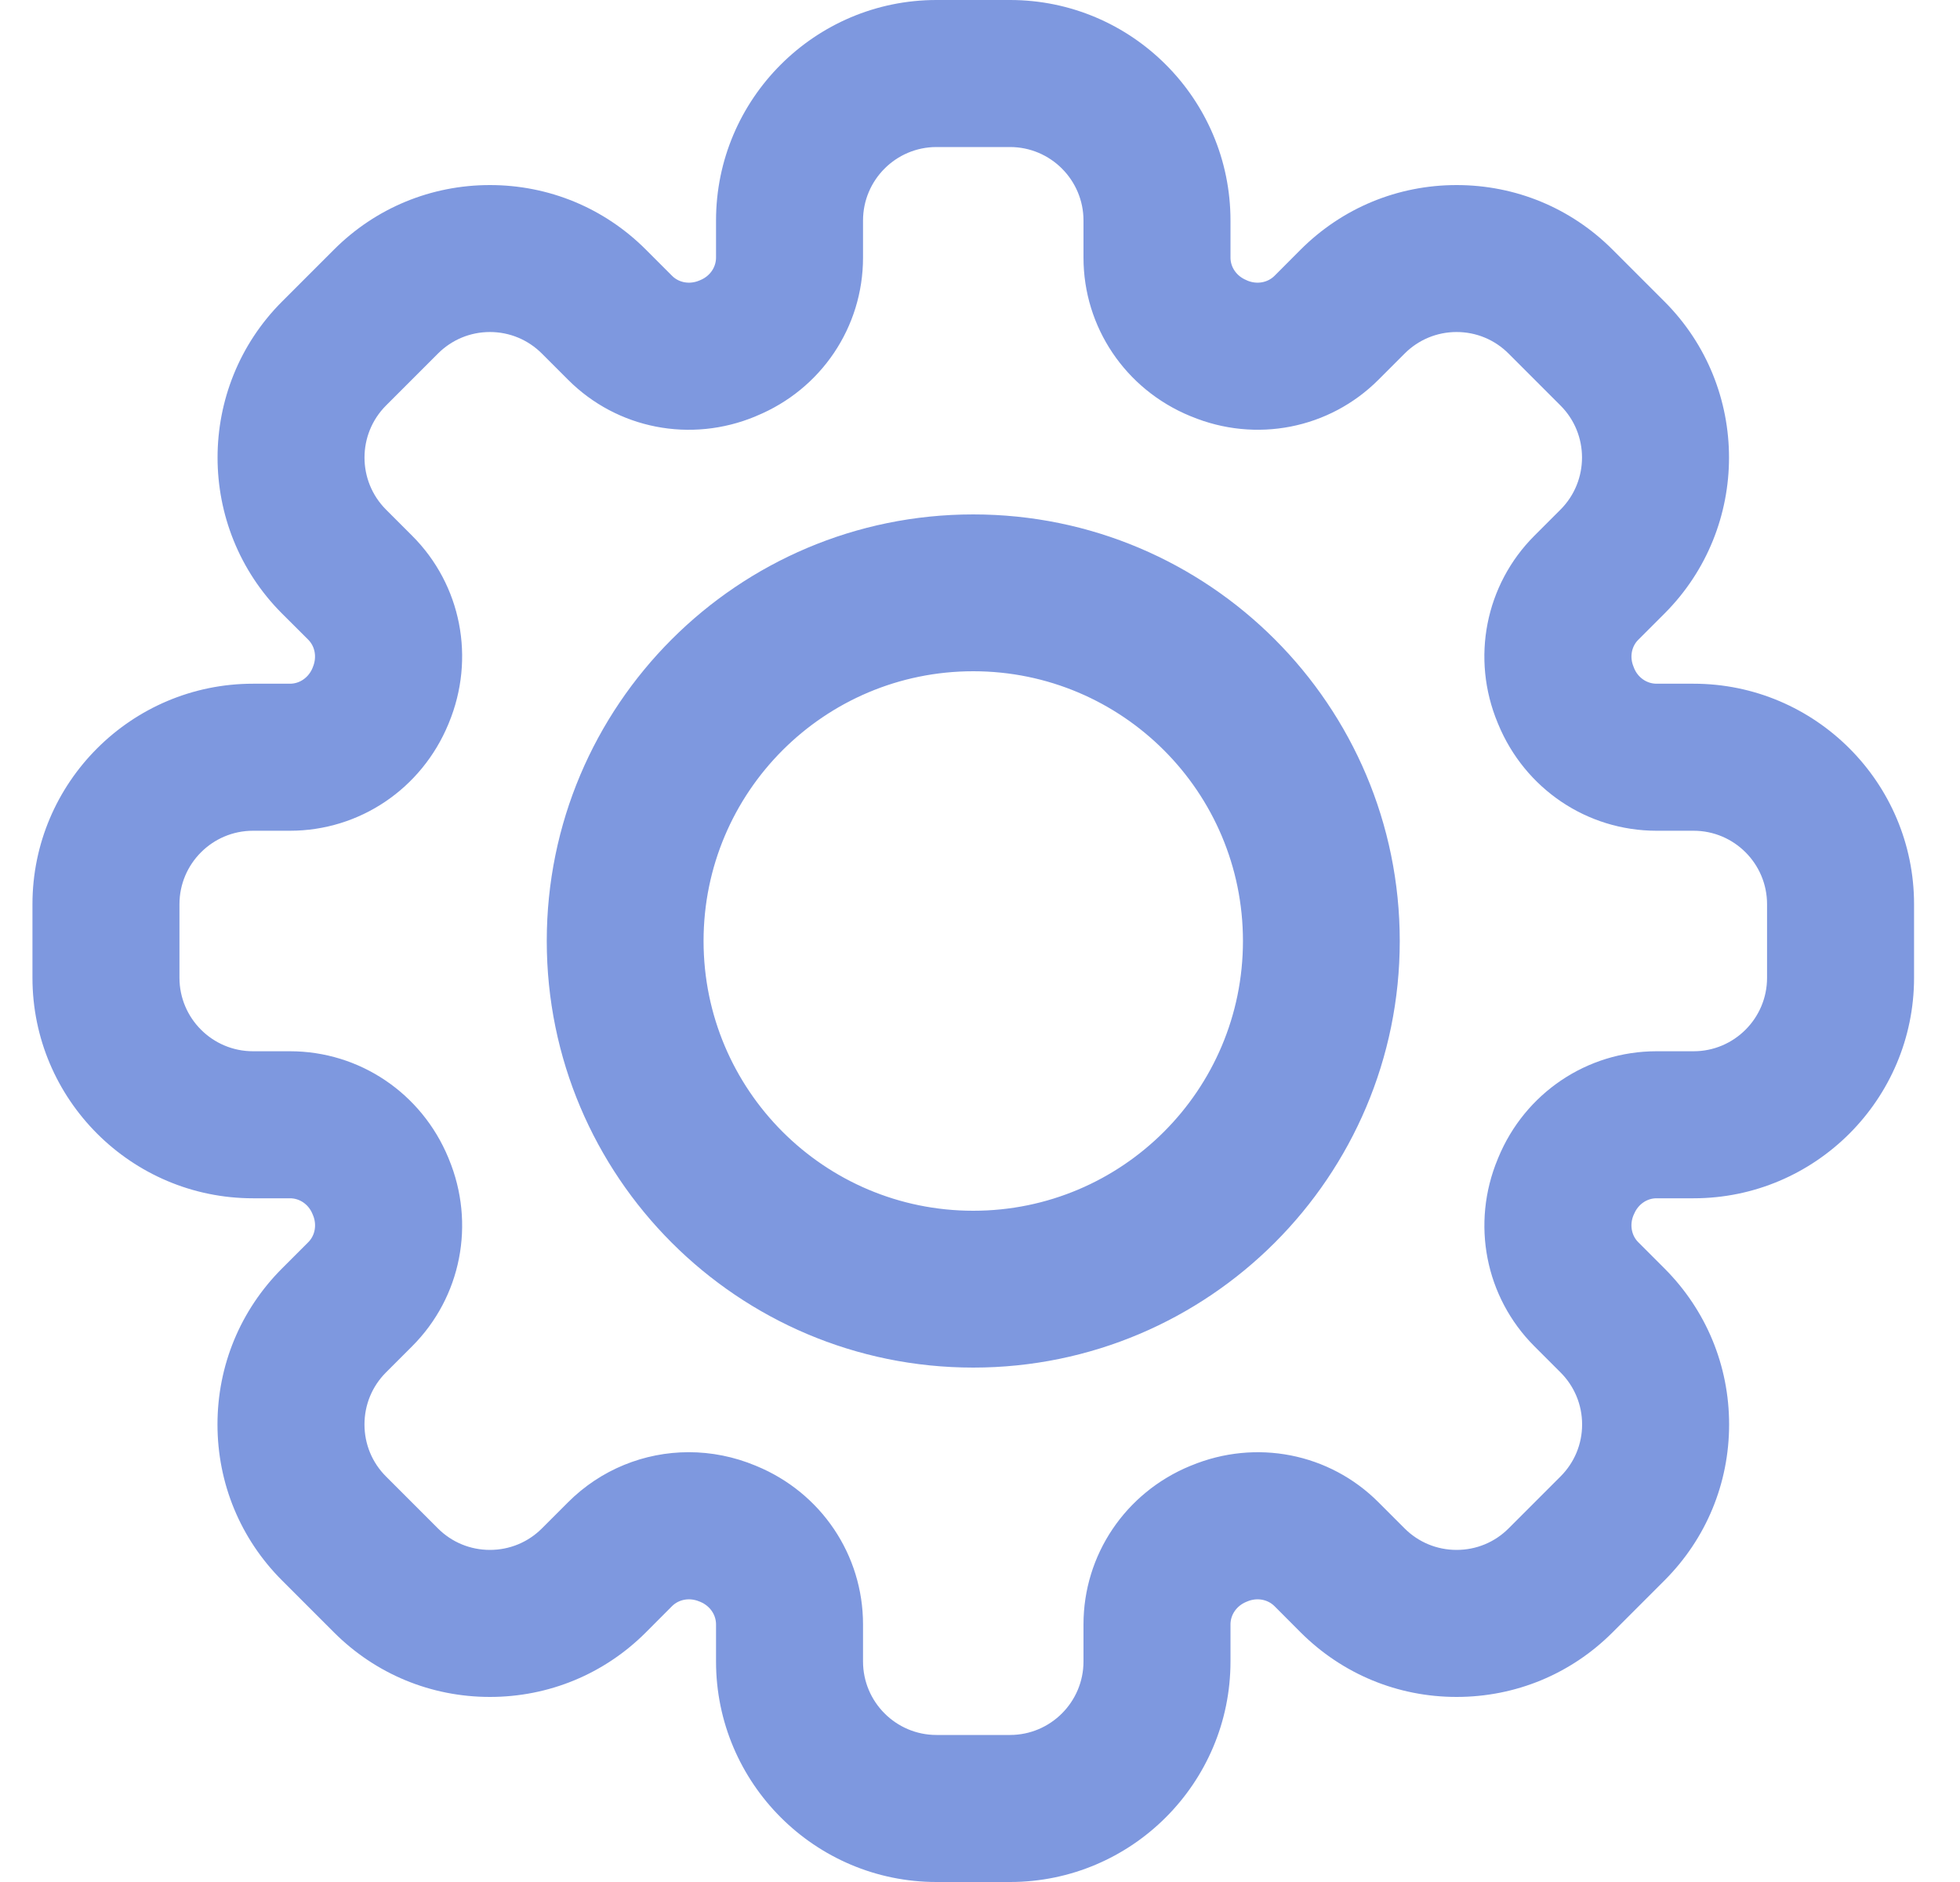
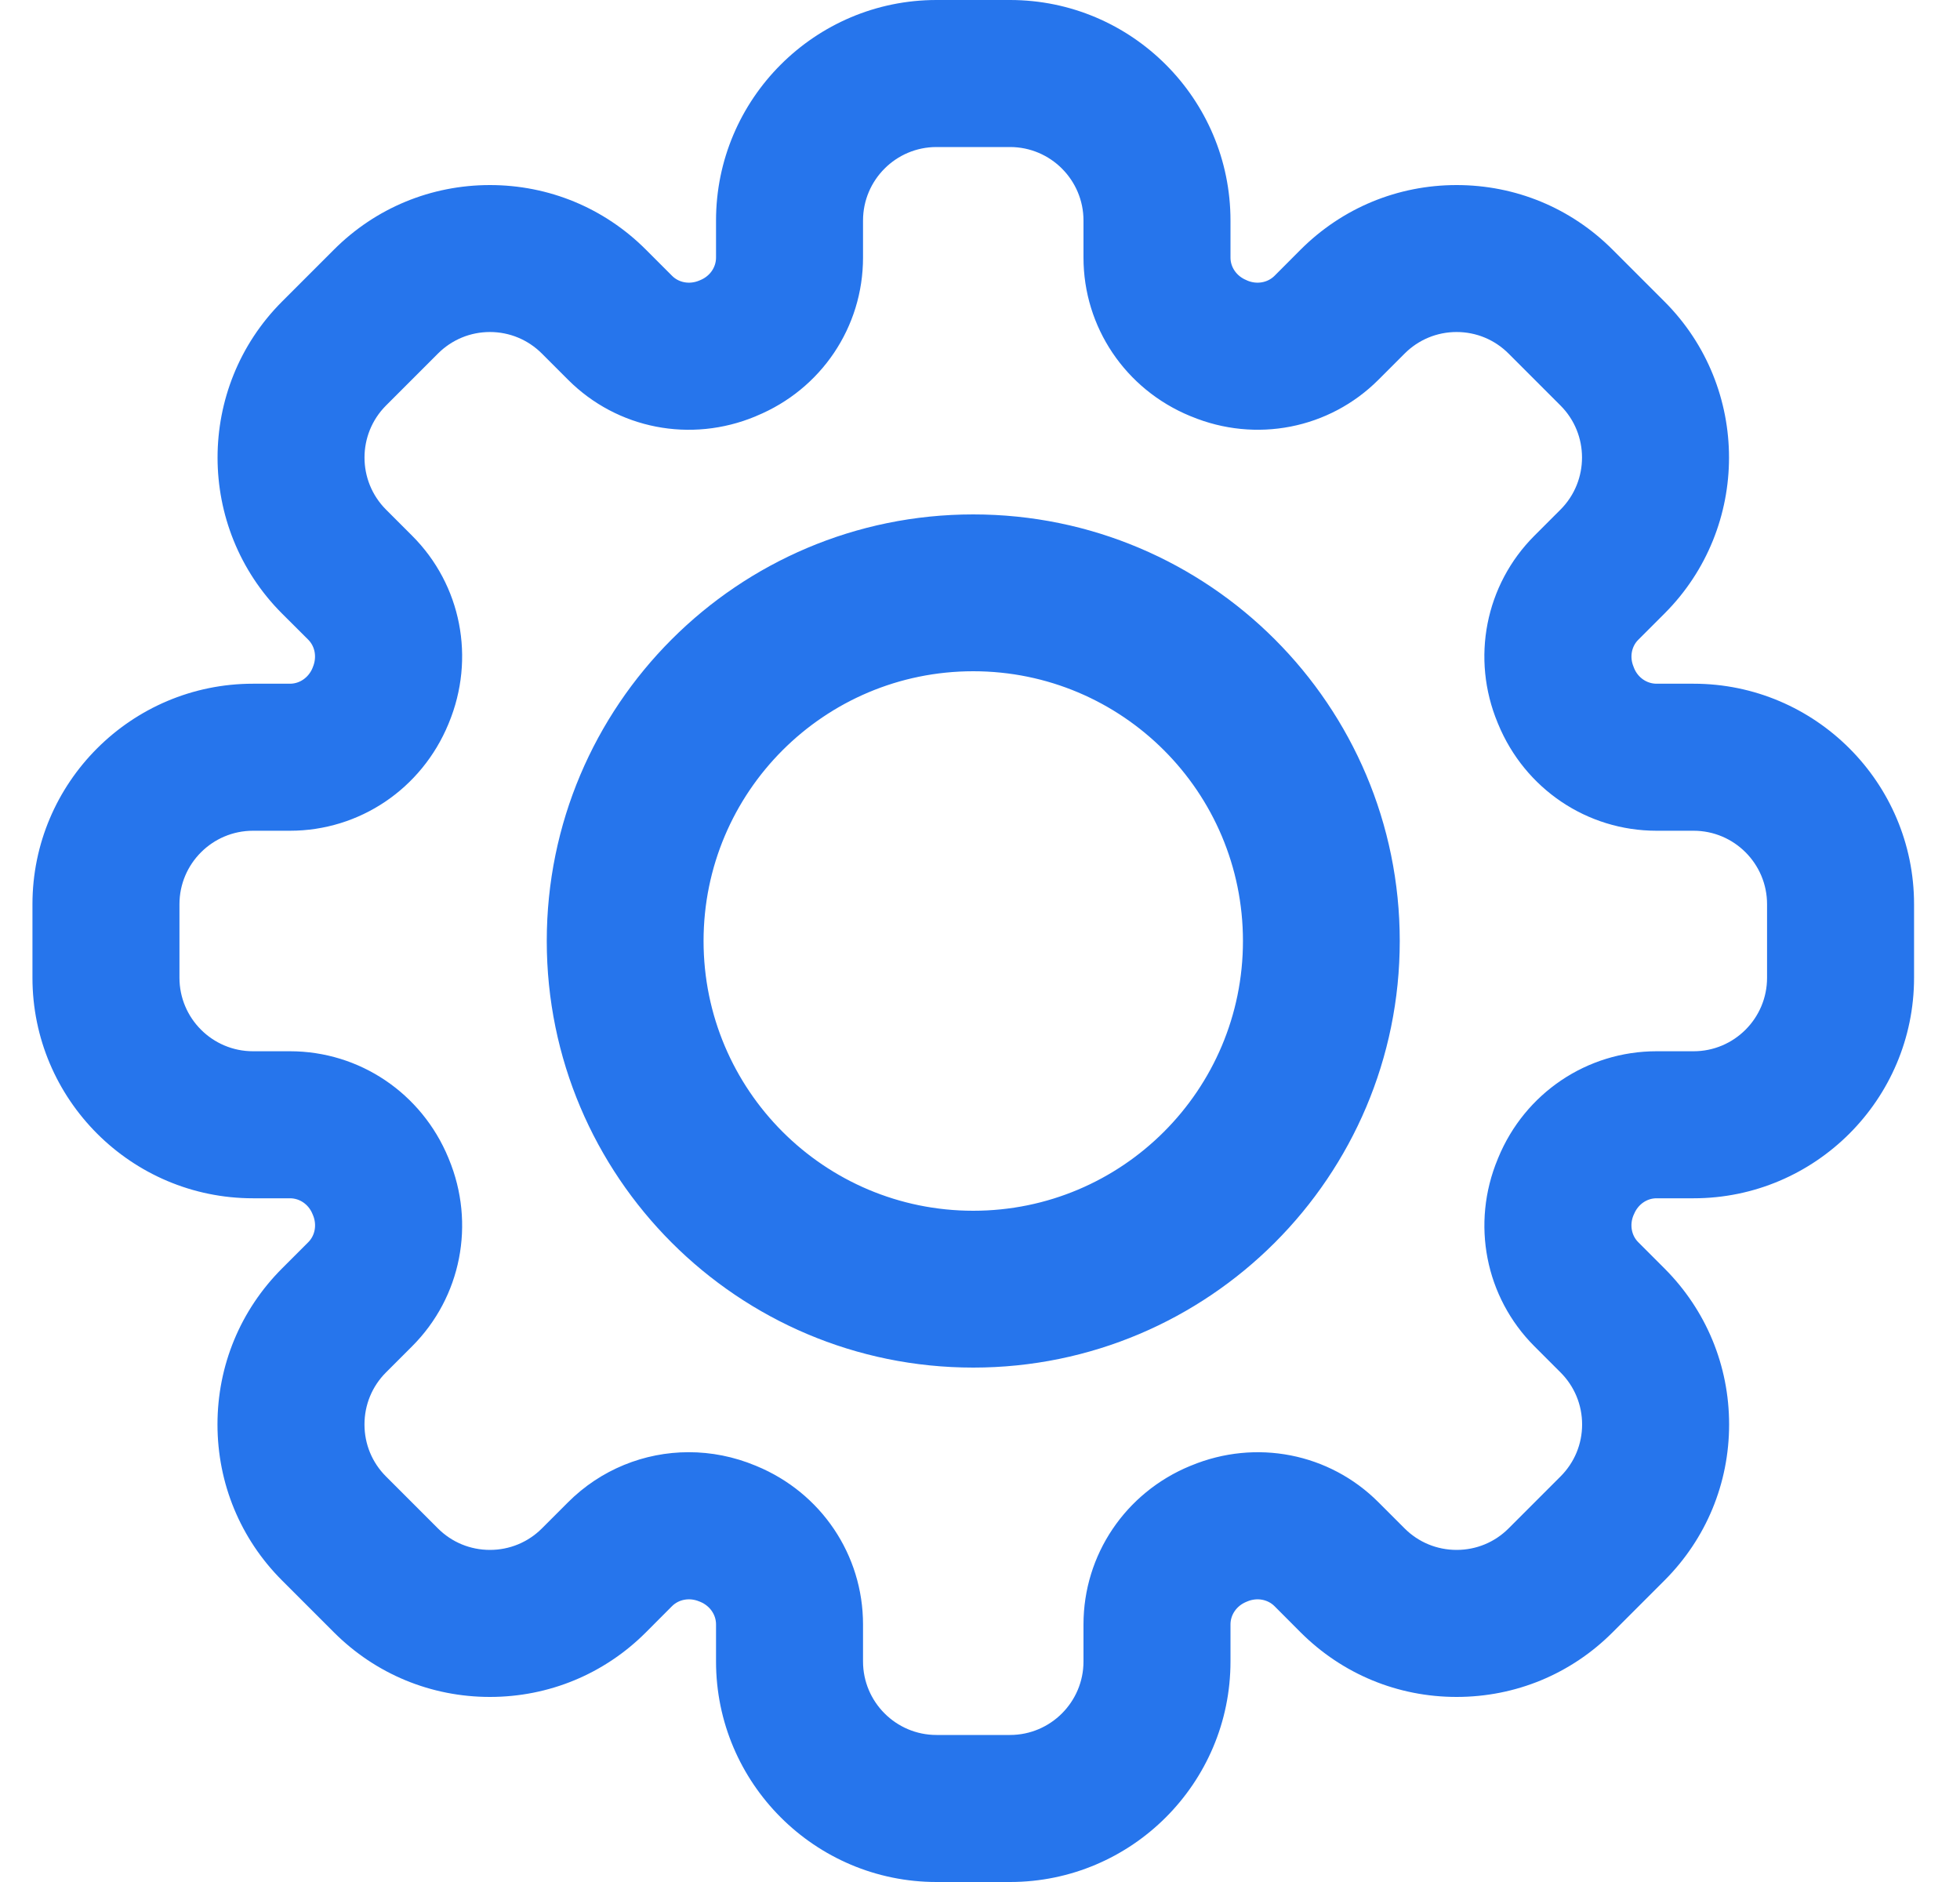
<svg xmlns="http://www.w3.org/2000/svg" width="25" height="24" viewBox="0 0 25 24" fill="none">
-   <path fill-rule="evenodd" clip-rule="evenodd" d="M21.13 8.719H21.602C23.152 8.719 24.414 9.98 24.414 11.531V12.469C24.414 14.02 23.152 15.281 21.602 15.281H21.129C21.005 15.281 20.893 15.36 20.843 15.481L20.835 15.498C20.785 15.619 20.809 15.755 20.897 15.842L21.231 16.176C21.762 16.708 22.055 17.414 22.055 18.165C22.055 18.916 21.762 19.623 21.231 20.154L20.568 20.817C20.037 21.348 19.331 21.64 18.579 21.64C17.828 21.64 17.122 21.348 16.59 20.817L16.257 20.483C16.169 20.395 16.033 20.371 15.912 20.421L15.893 20.429C15.774 20.479 15.695 20.591 15.695 20.715V21.188C15.695 22.738 14.434 24 12.883 24H11.945C10.395 24 9.133 22.738 9.133 21.188V20.715C9.133 20.591 9.055 20.479 8.934 20.428L8.916 20.421C8.795 20.371 8.659 20.395 8.571 20.483L8.238 20.817C7.707 21.348 7 21.64 6.249 21.64C5.498 21.64 4.791 21.348 4.26 20.817L3.597 20.154C3.066 19.623 2.774 18.916 2.774 18.165C2.774 17.414 3.066 16.708 3.597 16.176L3.931 15.842C4.019 15.755 4.043 15.619 3.993 15.498L3.984 15.477C3.935 15.359 3.823 15.281 3.699 15.281H3.227C1.676 15.281 0.414 14.02 0.414 12.469V11.531C0.414 9.98 1.676 8.719 3.227 8.719H3.699C3.823 8.719 3.936 8.64 3.986 8.519L3.991 8.506C4.043 8.381 4.019 8.245 3.931 8.157L3.597 7.824C2.501 6.727 2.501 4.943 3.597 3.846L4.26 3.183C4.791 2.652 5.498 2.36 6.249 2.36C7 2.36 7.707 2.652 8.238 3.183L8.572 3.517C8.659 3.605 8.795 3.629 8.916 3.579L8.935 3.571C9.055 3.521 9.133 3.409 9.133 3.285V2.812C9.133 1.262 10.395 0 11.945 0H12.883C14.434 0 15.695 1.262 15.695 2.812V3.285C15.695 3.409 15.774 3.521 15.895 3.571L15.912 3.579C16.033 3.629 16.169 3.605 16.257 3.517L16.59 3.183C17.122 2.652 17.828 2.36 18.579 2.36C19.331 2.36 20.037 2.652 20.568 3.183L21.231 3.846C22.328 4.943 22.328 6.727 21.231 7.824L20.897 8.158C20.809 8.245 20.785 8.381 20.836 8.502L20.844 8.523C20.893 8.641 21.005 8.719 21.13 8.719ZM21.602 13.406C22.119 13.406 22.539 12.986 22.539 12.469V11.531C22.539 11.014 22.119 10.594 21.602 10.594H21.129C20.243 10.594 19.451 10.06 19.11 9.235L19.103 9.218C18.761 8.396 18.945 7.458 19.571 6.832L19.905 6.498C20.27 6.132 20.27 5.537 19.905 5.172L19.242 4.509C19.065 4.332 18.83 4.234 18.579 4.234C18.329 4.234 18.093 4.332 17.916 4.509L17.582 4.843C16.956 5.469 16.018 5.653 15.193 5.31L15.18 5.305C14.354 4.964 13.82 4.171 13.82 3.285V2.812C13.82 2.296 13.4 1.875 12.883 1.875H11.945C11.428 1.875 11.008 2.296 11.008 2.812V3.285C11.008 4.171 10.475 4.964 9.649 5.304L9.636 5.31C8.811 5.653 7.872 5.47 7.246 4.843L6.912 4.509C6.735 4.332 6.499 4.234 6.249 4.234C5.999 4.234 5.763 4.332 5.586 4.509L4.923 5.172C4.558 5.538 4.558 6.132 4.923 6.498L5.257 6.832C5.884 7.458 6.067 8.396 5.724 9.222L5.72 9.232C5.378 10.06 4.585 10.594 3.699 10.594H3.227C2.71 10.594 2.289 11.014 2.289 11.531V12.469C2.289 12.986 2.71 13.406 3.227 13.406H3.699C4.585 13.406 5.378 13.94 5.719 14.765L5.725 14.78C6.067 15.604 5.883 16.542 5.257 17.168L4.923 17.502C4.746 17.679 4.649 17.915 4.649 18.165C4.649 18.416 4.746 18.651 4.923 18.828L5.586 19.491C5.763 19.668 5.999 19.765 6.249 19.765C6.499 19.765 6.735 19.668 6.912 19.491L7.246 19.157C7.663 18.74 8.218 18.519 8.785 18.519C9.071 18.519 9.359 18.575 9.636 18.69L9.648 18.695C10.475 19.036 11.008 19.829 11.008 20.715V21.188C11.008 21.704 11.428 22.125 11.945 22.125H12.883C13.4 22.125 13.82 21.704 13.82 21.188V20.715C13.82 19.829 14.354 19.036 15.179 18.695L15.192 18.69C16.018 18.347 16.956 18.53 17.582 19.157L17.916 19.491C18.093 19.668 18.329 19.765 18.579 19.765C18.83 19.765 19.065 19.668 19.242 19.491L19.905 18.828C20.082 18.651 20.18 18.416 20.18 18.165C20.18 17.915 20.082 17.679 19.905 17.502L19.571 17.168C18.945 16.542 18.761 15.604 19.104 14.78L19.11 14.765C19.45 13.94 20.243 13.406 21.129 13.406H21.602ZM15.854 12C15.854 13.9 14.314 15.44 12.414 15.44C10.514 15.44 8.974 13.9 8.974 12C8.974 10.1 10.514 8.56 12.414 8.56C14.314 8.56 15.854 10.1 15.854 12ZM17.854 12C17.854 15.004 15.418 17.44 12.414 17.44C9.41 17.44 6.974 15.004 6.974 12C6.974 8.996 9.41 6.56 12.414 6.56C15.418 6.56 17.854 8.996 17.854 12Z" fill="#7E98DF" />
+   <path fill-rule="evenodd" clip-rule="evenodd" d="M21.13 8.719H21.602C23.152 8.719 24.414 9.98 24.414 11.531V12.469C24.414 14.02 23.152 15.281 21.602 15.281H21.129C21.005 15.281 20.893 15.36 20.843 15.481L20.835 15.498C20.785 15.619 20.809 15.755 20.897 15.842L21.231 16.176C21.762 16.708 22.055 17.414 22.055 18.165C22.055 18.916 21.762 19.623 21.231 20.154L20.568 20.817C20.037 21.348 19.331 21.64 18.579 21.64C17.828 21.64 17.122 21.348 16.59 20.817L16.257 20.483C16.169 20.395 16.033 20.371 15.912 20.421L15.893 20.429C15.774 20.479 15.695 20.591 15.695 20.715V21.188C15.695 22.738 14.434 24 12.883 24H11.945C10.395 24 9.133 22.738 9.133 21.188V20.715C9.133 20.591 9.055 20.479 8.934 20.428L8.916 20.421C8.795 20.371 8.659 20.395 8.571 20.483L8.238 20.817C7.707 21.348 7 21.64 6.249 21.64C5.498 21.64 4.791 21.348 4.26 20.817L3.597 20.154C3.066 19.623 2.774 18.916 2.774 18.165C2.774 17.414 3.066 16.708 3.597 16.176L3.931 15.842C4.019 15.755 4.043 15.619 3.993 15.498L3.984 15.477C3.935 15.359 3.823 15.281 3.699 15.281H3.227C1.676 15.281 0.414 14.02 0.414 12.469V11.531C0.414 9.98 1.676 8.719 3.227 8.719H3.699C3.823 8.719 3.936 8.64 3.986 8.519L3.991 8.506C4.043 8.381 4.019 8.245 3.931 8.157L3.597 7.824C2.501 6.727 2.501 4.943 3.597 3.846L4.26 3.183C4.791 2.652 5.498 2.36 6.249 2.36C7 2.36 7.707 2.652 8.238 3.183L8.572 3.517C8.659 3.605 8.795 3.629 8.916 3.579L8.935 3.571C9.055 3.521 9.133 3.409 9.133 3.285V2.812C9.133 1.262 10.395 0 11.945 0H12.883C14.434 0 15.695 1.262 15.695 2.812V3.285C15.695 3.409 15.774 3.521 15.895 3.571L15.912 3.579C16.033 3.629 16.169 3.605 16.257 3.517L16.59 3.183C17.122 2.652 17.828 2.36 18.579 2.36C19.331 2.36 20.037 2.652 20.568 3.183L21.231 3.846C22.328 4.943 22.328 6.727 21.231 7.824L20.897 8.158C20.809 8.245 20.785 8.381 20.836 8.502L20.844 8.523C20.893 8.641 21.005 8.719 21.13 8.719ZM21.602 13.406C22.119 13.406 22.539 12.986 22.539 12.469V11.531C22.539 11.014 22.119 10.594 21.602 10.594H21.129C20.243 10.594 19.451 10.06 19.11 9.235L19.103 9.218C18.761 8.396 18.945 7.458 19.571 6.832L19.905 6.498C20.27 6.132 20.27 5.537 19.905 5.172L19.242 4.509C19.065 4.332 18.83 4.234 18.579 4.234C18.329 4.234 18.093 4.332 17.916 4.509L17.582 4.843C16.956 5.469 16.018 5.653 15.193 5.31L15.18 5.305C14.354 4.964 13.82 4.171 13.82 3.285V2.812C13.82 2.296 13.4 1.875 12.883 1.875H11.945C11.428 1.875 11.008 2.296 11.008 2.812V3.285C11.008 4.171 10.475 4.964 9.649 5.304L9.636 5.31C8.811 5.653 7.872 5.47 7.246 4.843L6.912 4.509C6.735 4.332 6.499 4.234 6.249 4.234C5.999 4.234 5.763 4.332 5.586 4.509L4.923 5.172C4.558 5.538 4.558 6.132 4.923 6.498L5.257 6.832C5.884 7.458 6.067 8.396 5.724 9.222L5.72 9.232C5.378 10.06 4.585 10.594 3.699 10.594H3.227C2.71 10.594 2.289 11.014 2.289 11.531V12.469C2.289 12.986 2.71 13.406 3.227 13.406H3.699C4.585 13.406 5.378 13.94 5.719 14.765L5.725 14.78C6.067 15.604 5.883 16.542 5.257 17.168L4.923 17.502C4.746 17.679 4.649 17.915 4.649 18.165C4.649 18.416 4.746 18.651 4.923 18.828L5.586 19.491C5.763 19.668 5.999 19.765 6.249 19.765C6.499 19.765 6.735 19.668 6.912 19.491L7.246 19.157C7.663 18.74 8.218 18.519 8.785 18.519C9.071 18.519 9.359 18.575 9.636 18.69L9.648 18.695C10.475 19.036 11.008 19.829 11.008 20.715V21.188C11.008 21.704 11.428 22.125 11.945 22.125H12.883C13.4 22.125 13.82 21.704 13.82 21.188V20.715C13.82 19.829 14.354 19.036 15.179 18.695L15.192 18.69C16.018 18.347 16.956 18.53 17.582 19.157L17.916 19.491C18.093 19.668 18.329 19.765 18.579 19.765C18.83 19.765 19.065 19.668 19.242 19.491L19.905 18.828C20.082 18.651 20.18 18.416 20.18 18.165C20.18 17.915 20.082 17.679 19.905 17.502L19.571 17.168C18.945 16.542 18.761 15.604 19.104 14.78L19.11 14.765C19.45 13.94 20.243 13.406 21.129 13.406H21.602ZM15.854 12C15.854 13.9 14.314 15.44 12.414 15.44C10.514 15.44 8.974 13.9 8.974 12C8.974 10.1 10.514 8.56 12.414 8.56C14.314 8.56 15.854 10.1 15.854 12ZM17.854 12C17.854 15.004 15.418 17.44 12.414 17.44C9.41 17.44 6.974 15.004 6.974 12C6.974 8.996 9.41 6.56 12.414 6.56C15.418 6.56 17.854 8.996 17.854 12Z" fill="#2675ec" />
</svg>
